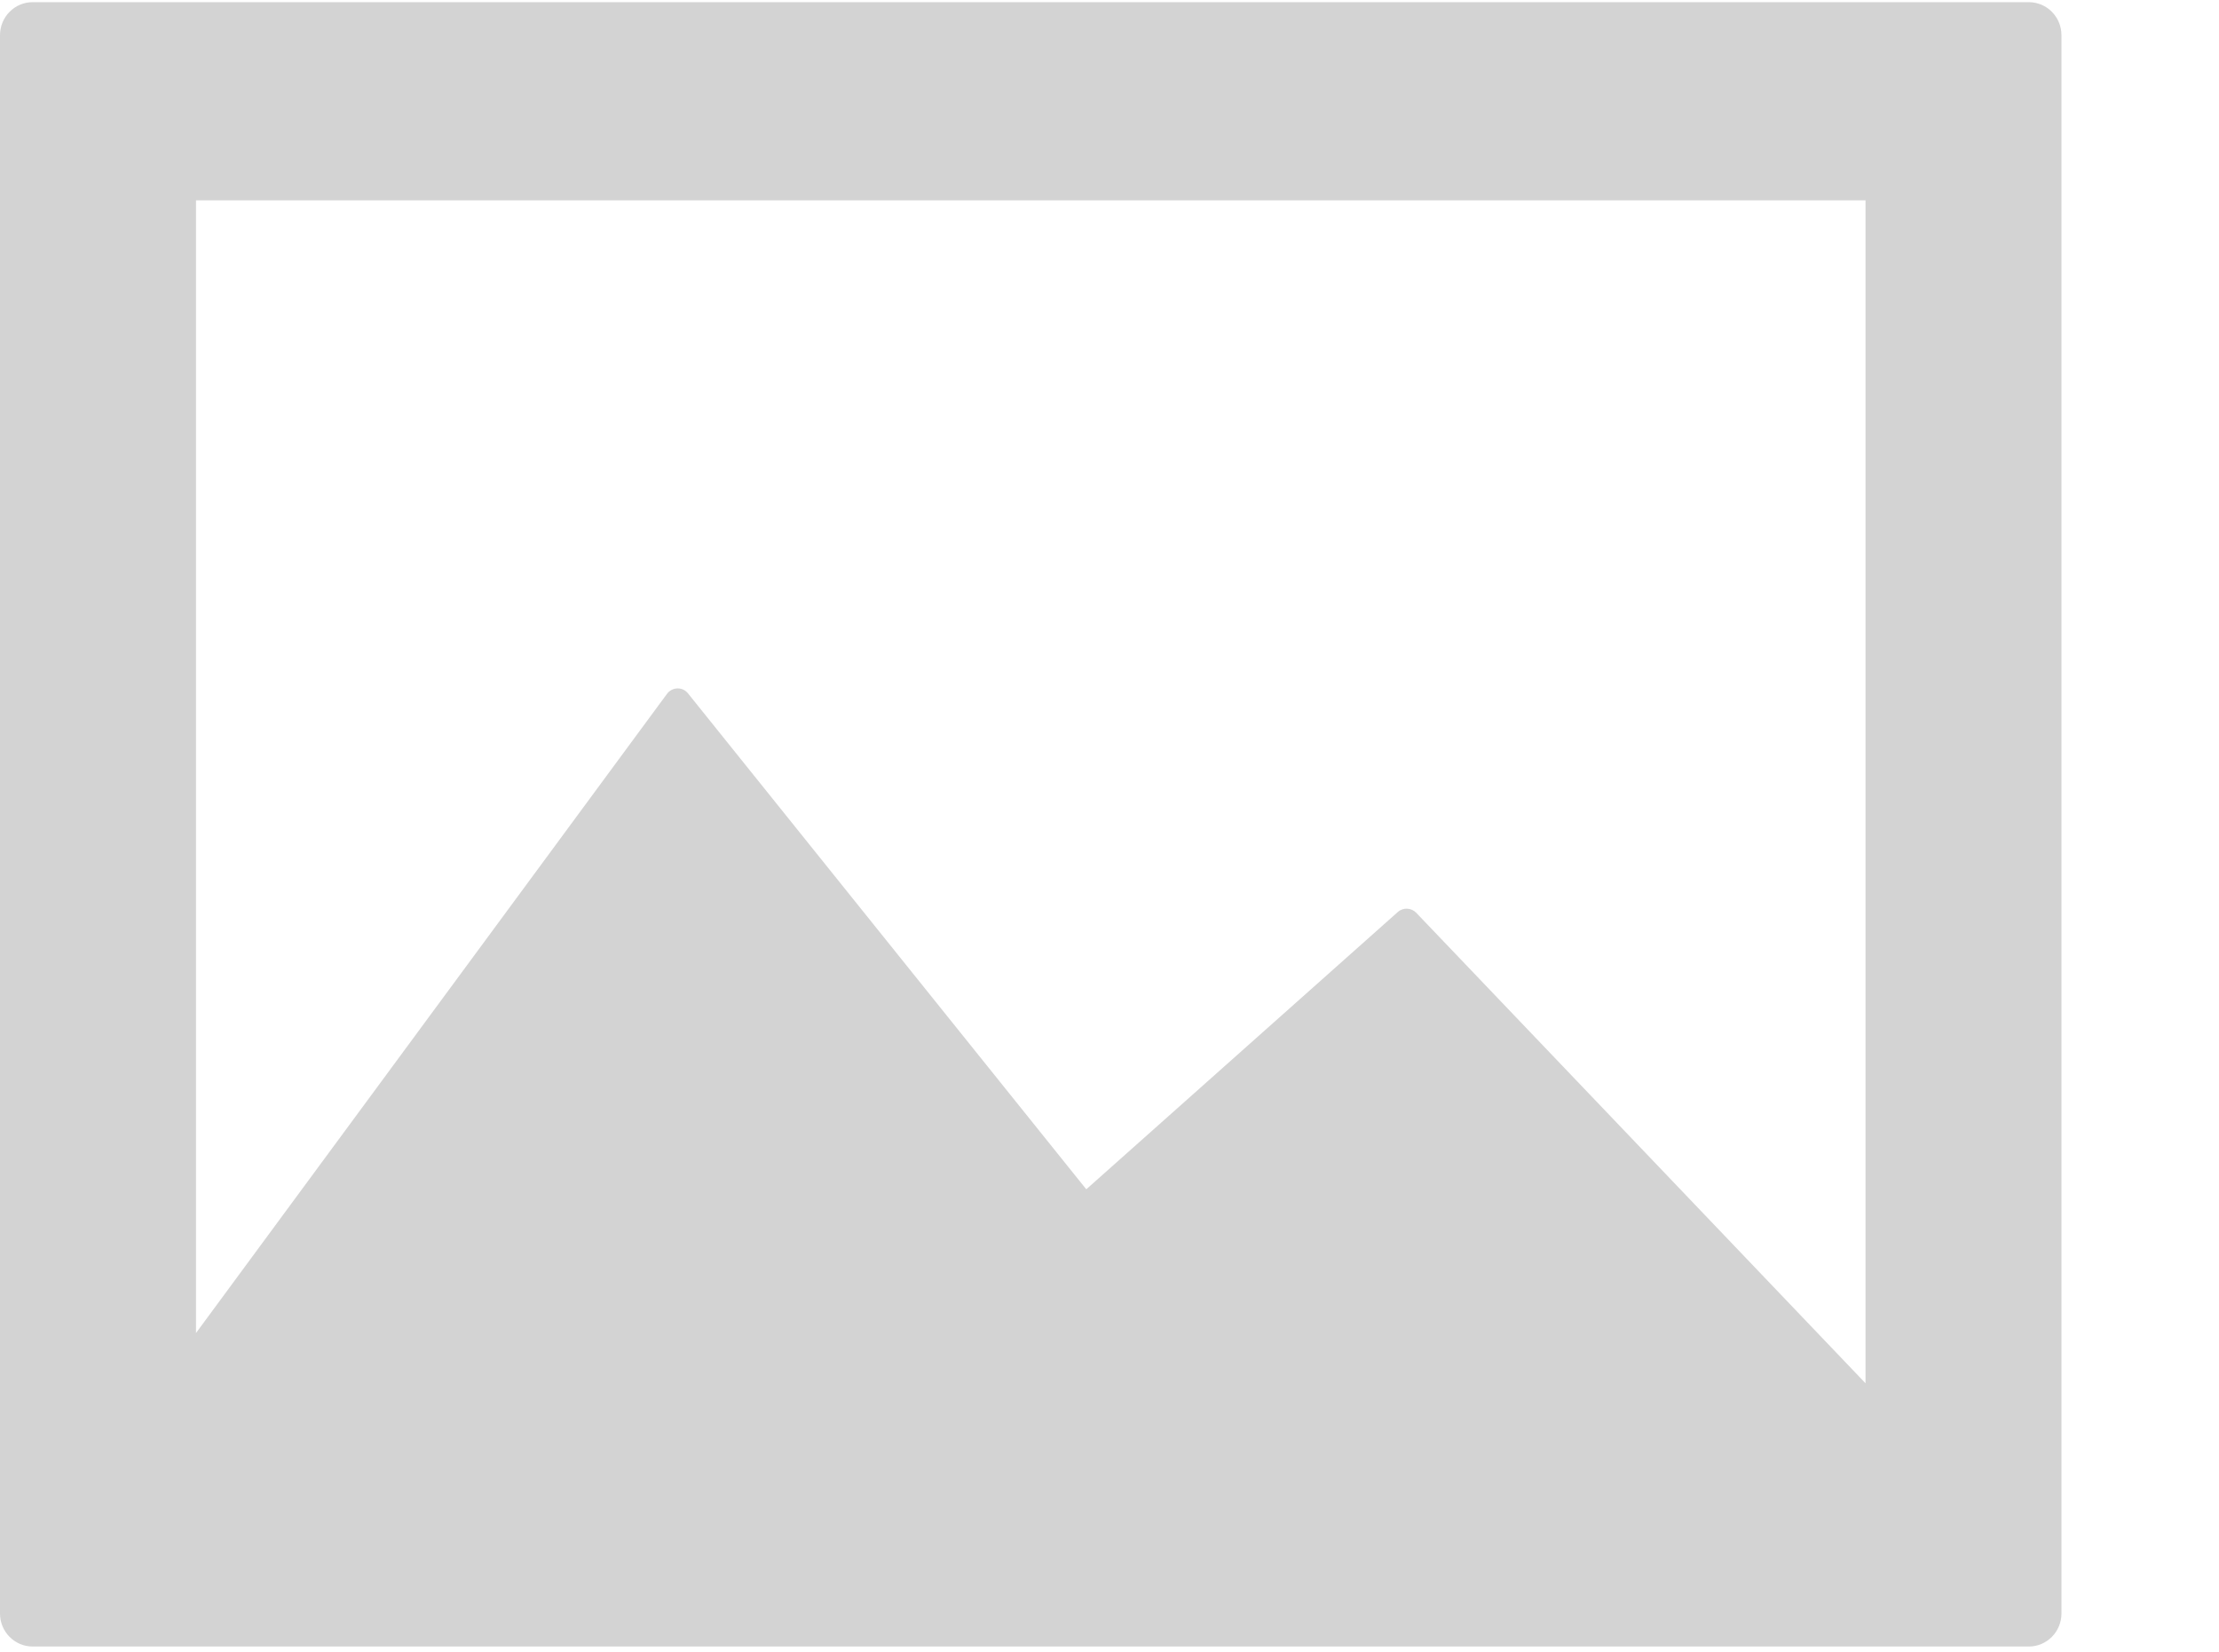
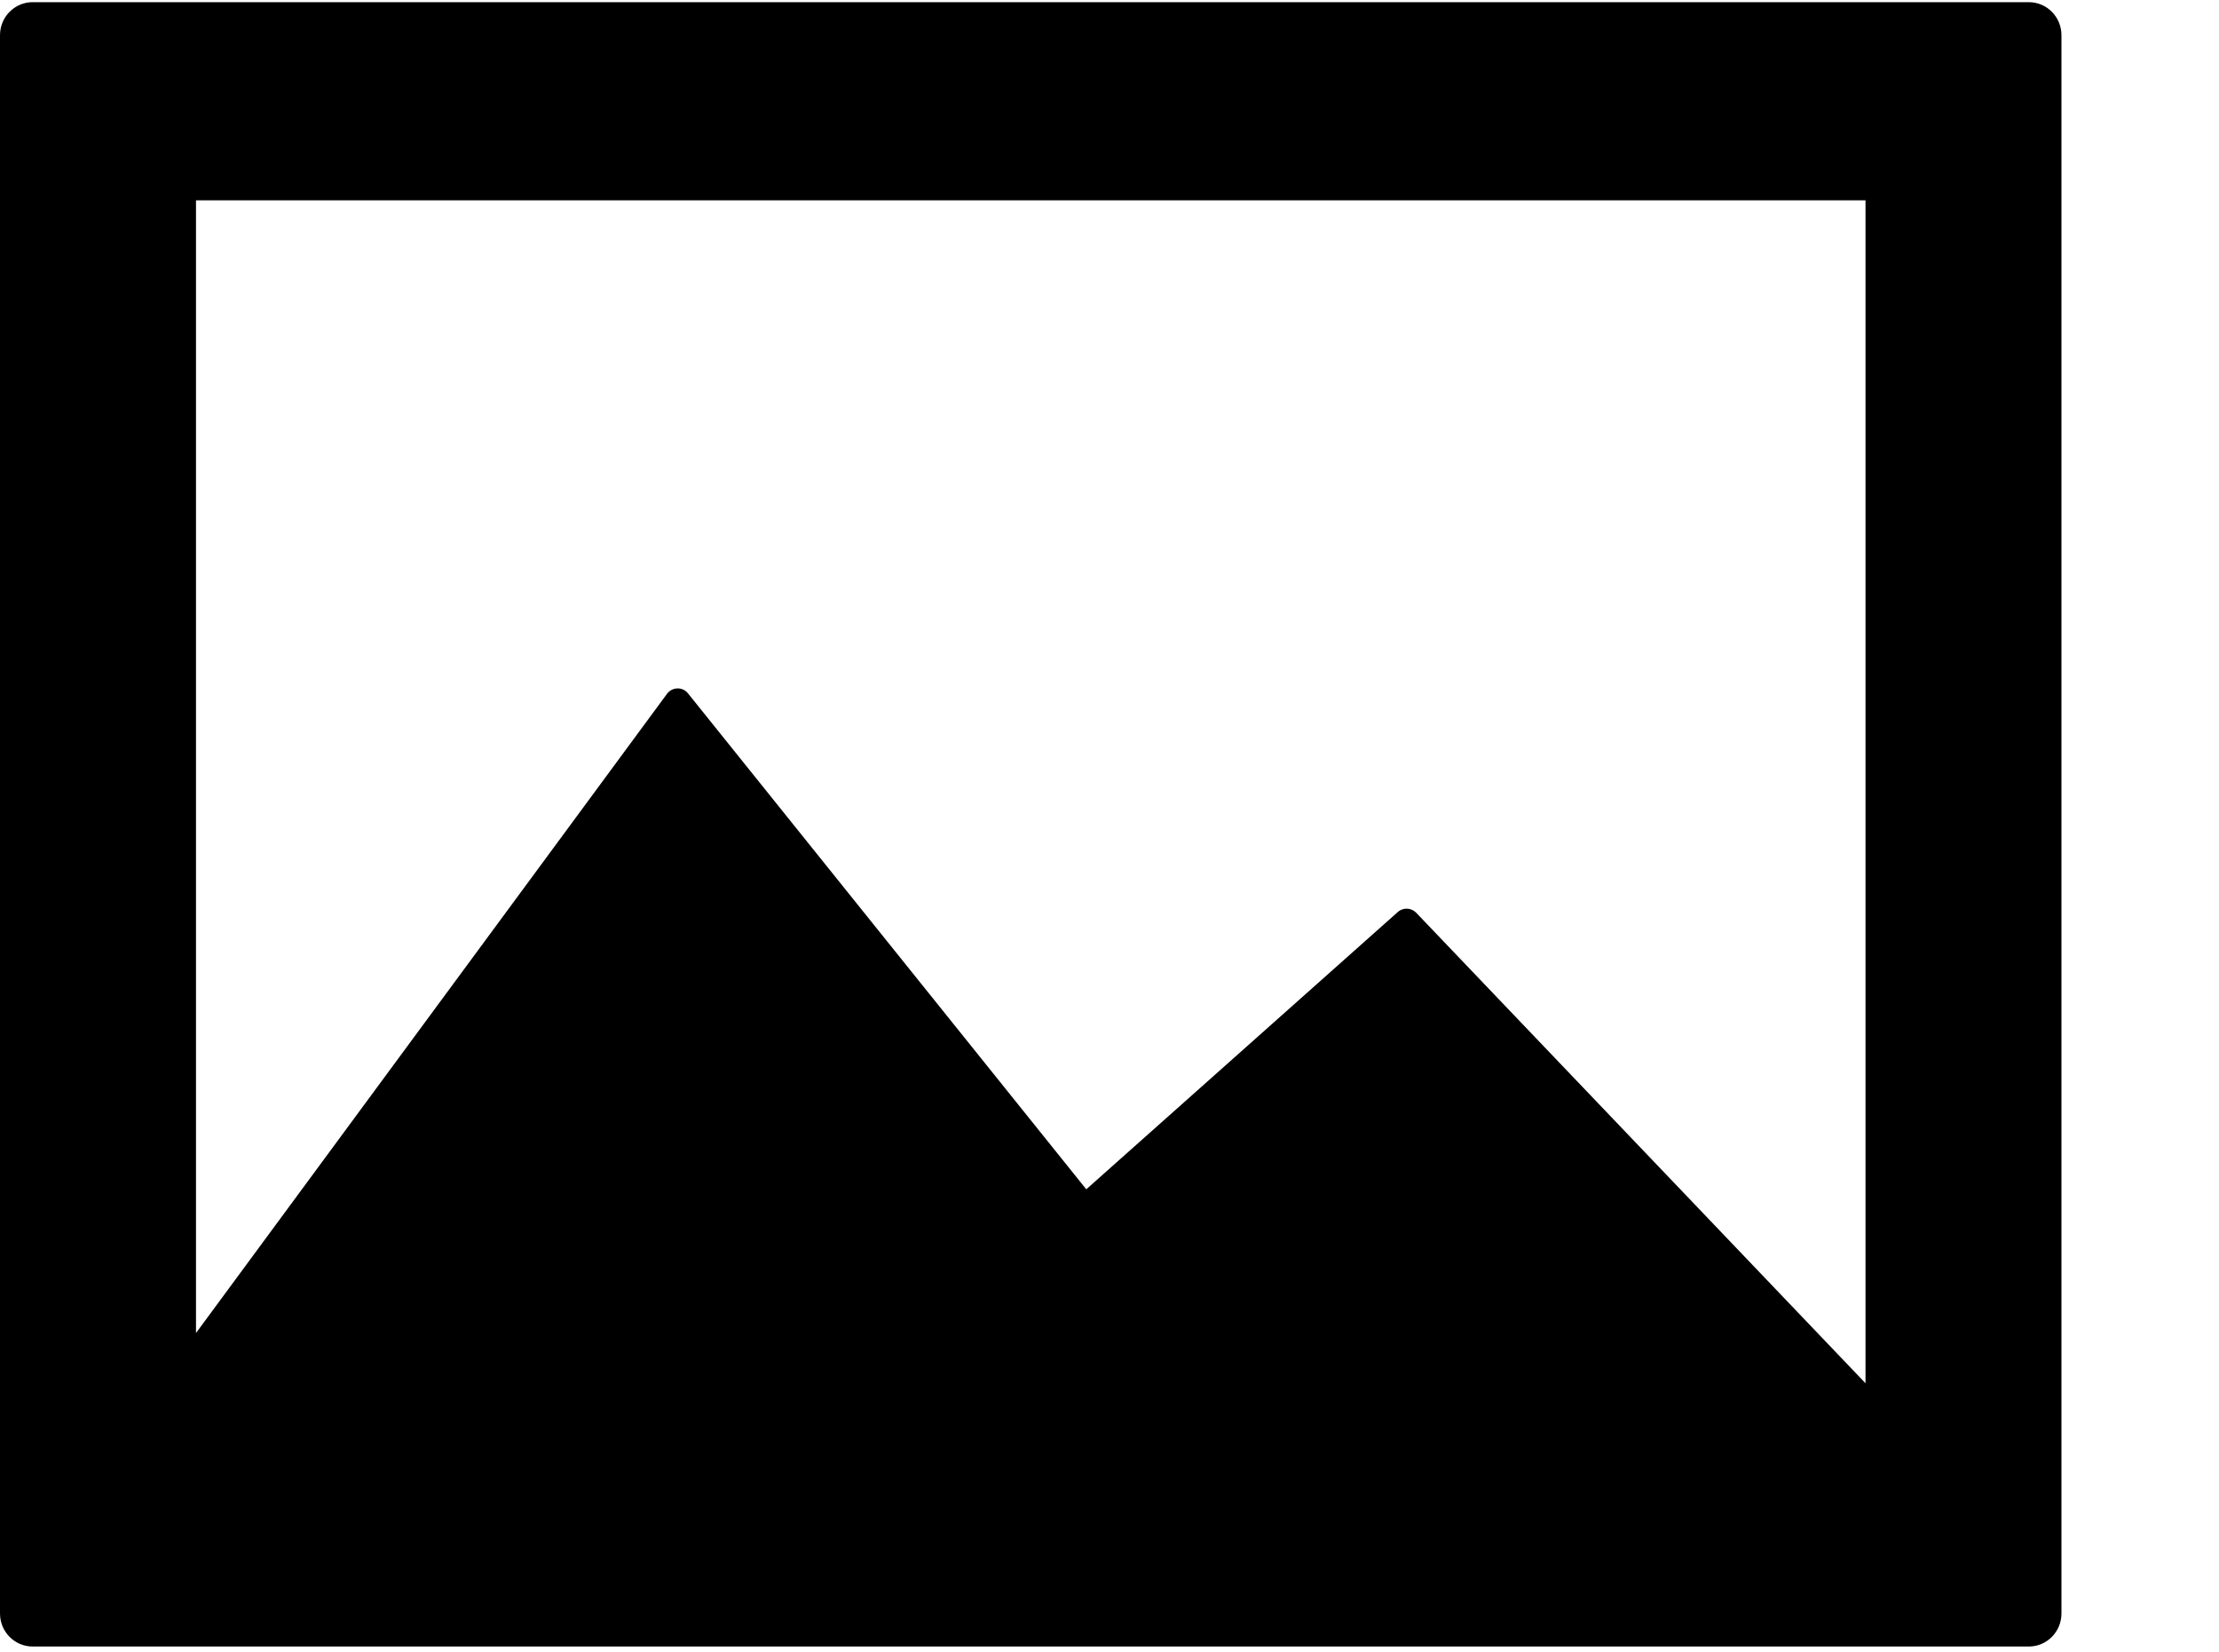
<svg xmlns="http://www.w3.org/2000/svg" version="1.1" width="43" height="32" viewBox="0 0 43 32">
-   <path fill="#d3d3d3" d="M39.314 0.042h-38.681c-0.349 0-0.633 0.286-0.633 0.64v30.581c0 0.354 0.283 0.64 0.633 0.64h38.681c0.35 0 0.633-0.286 0.633-0.64v-30.581c0-0.354-0.283-0.64-0.633-0.64zM36.149 26.801l-8.705-9.115c-0.096-0.1-0.254-0.107-0.357-0.015l-6.037 5.373-7.717-9.608c-0.050-0.063-0.123-0.099-0.206-0.097-0.080 0.002-0.154 0.040-0.202 0.105l-9.127 12.385v-21.948h32.352v22.919z" />
+   <path d="M39.314 0.042h-38.681c-0.349 0-0.633 0.286-0.633 0.64v30.581c0 0.354 0.283 0.64 0.633 0.64h38.681c0.35 0 0.633-0.286 0.633-0.64v-30.581c0-0.354-0.283-0.64-0.633-0.64zM36.149 26.801l-8.705-9.115c-0.096-0.1-0.254-0.107-0.357-0.015l-6.037 5.373-7.717-9.608c-0.050-0.063-0.123-0.099-0.206-0.097-0.080 0.002-0.154 0.040-0.202 0.105l-9.127 12.385v-21.948h32.352v22.919z" />
</svg>
